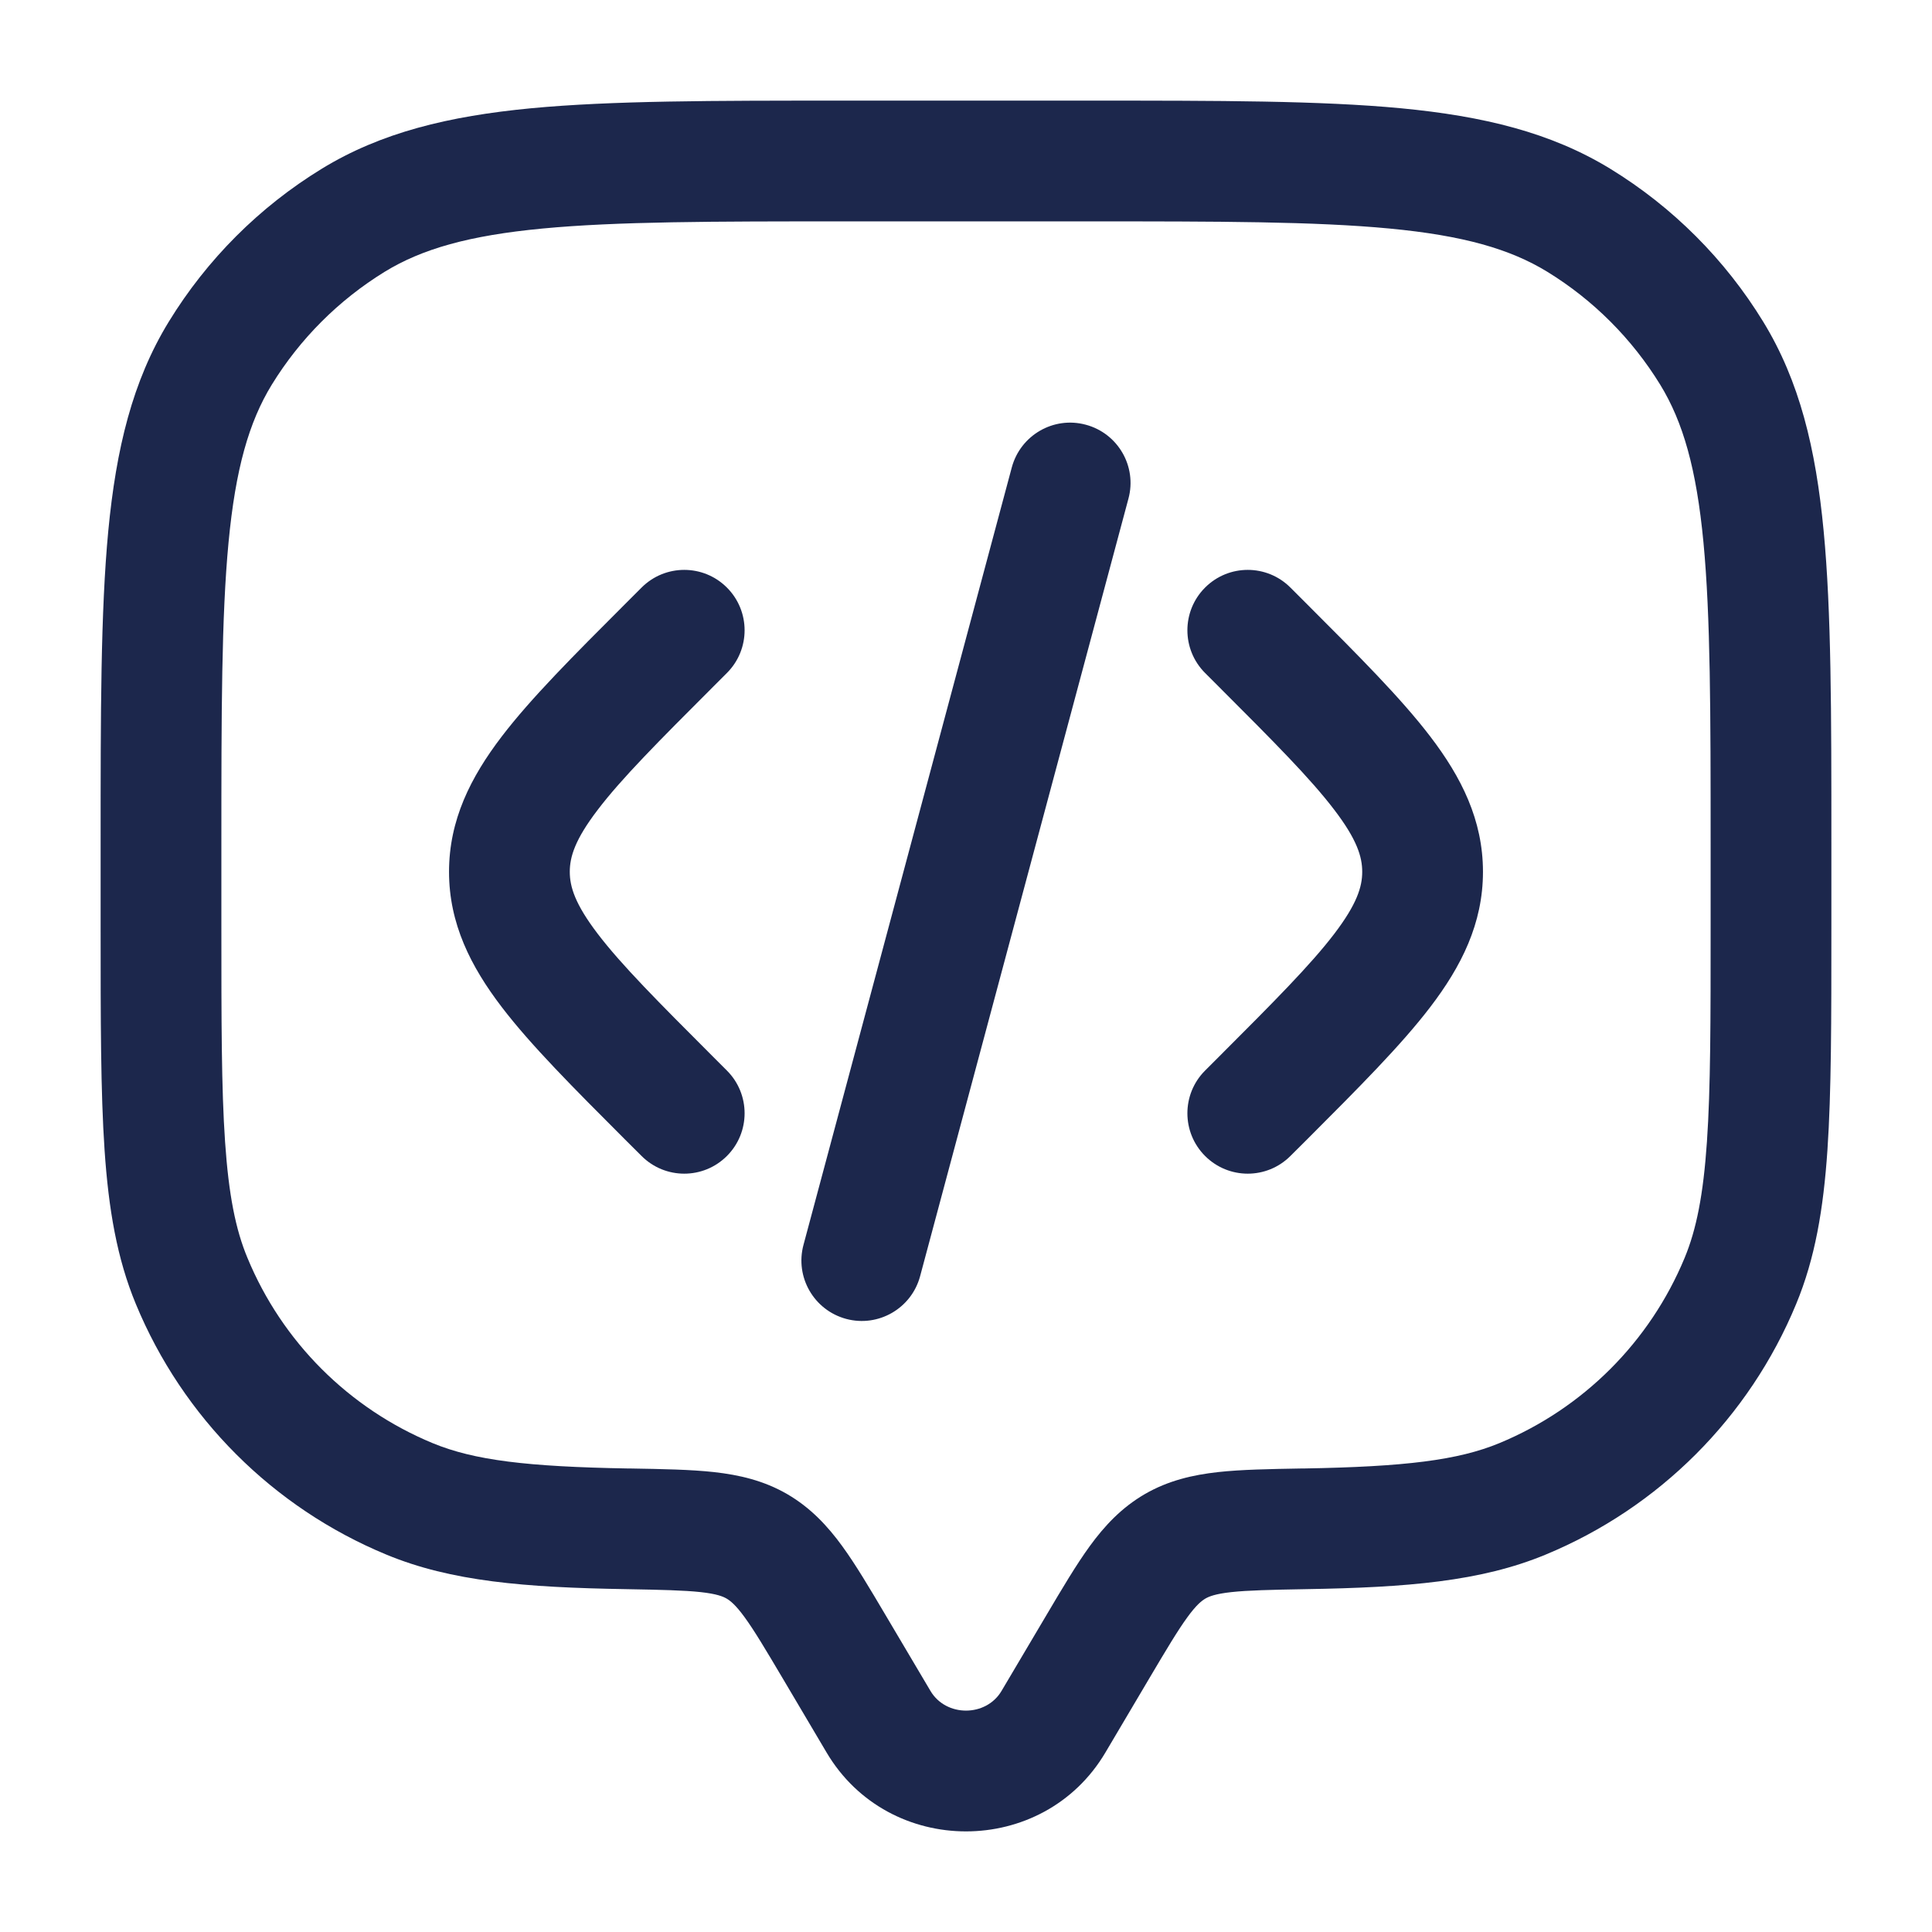
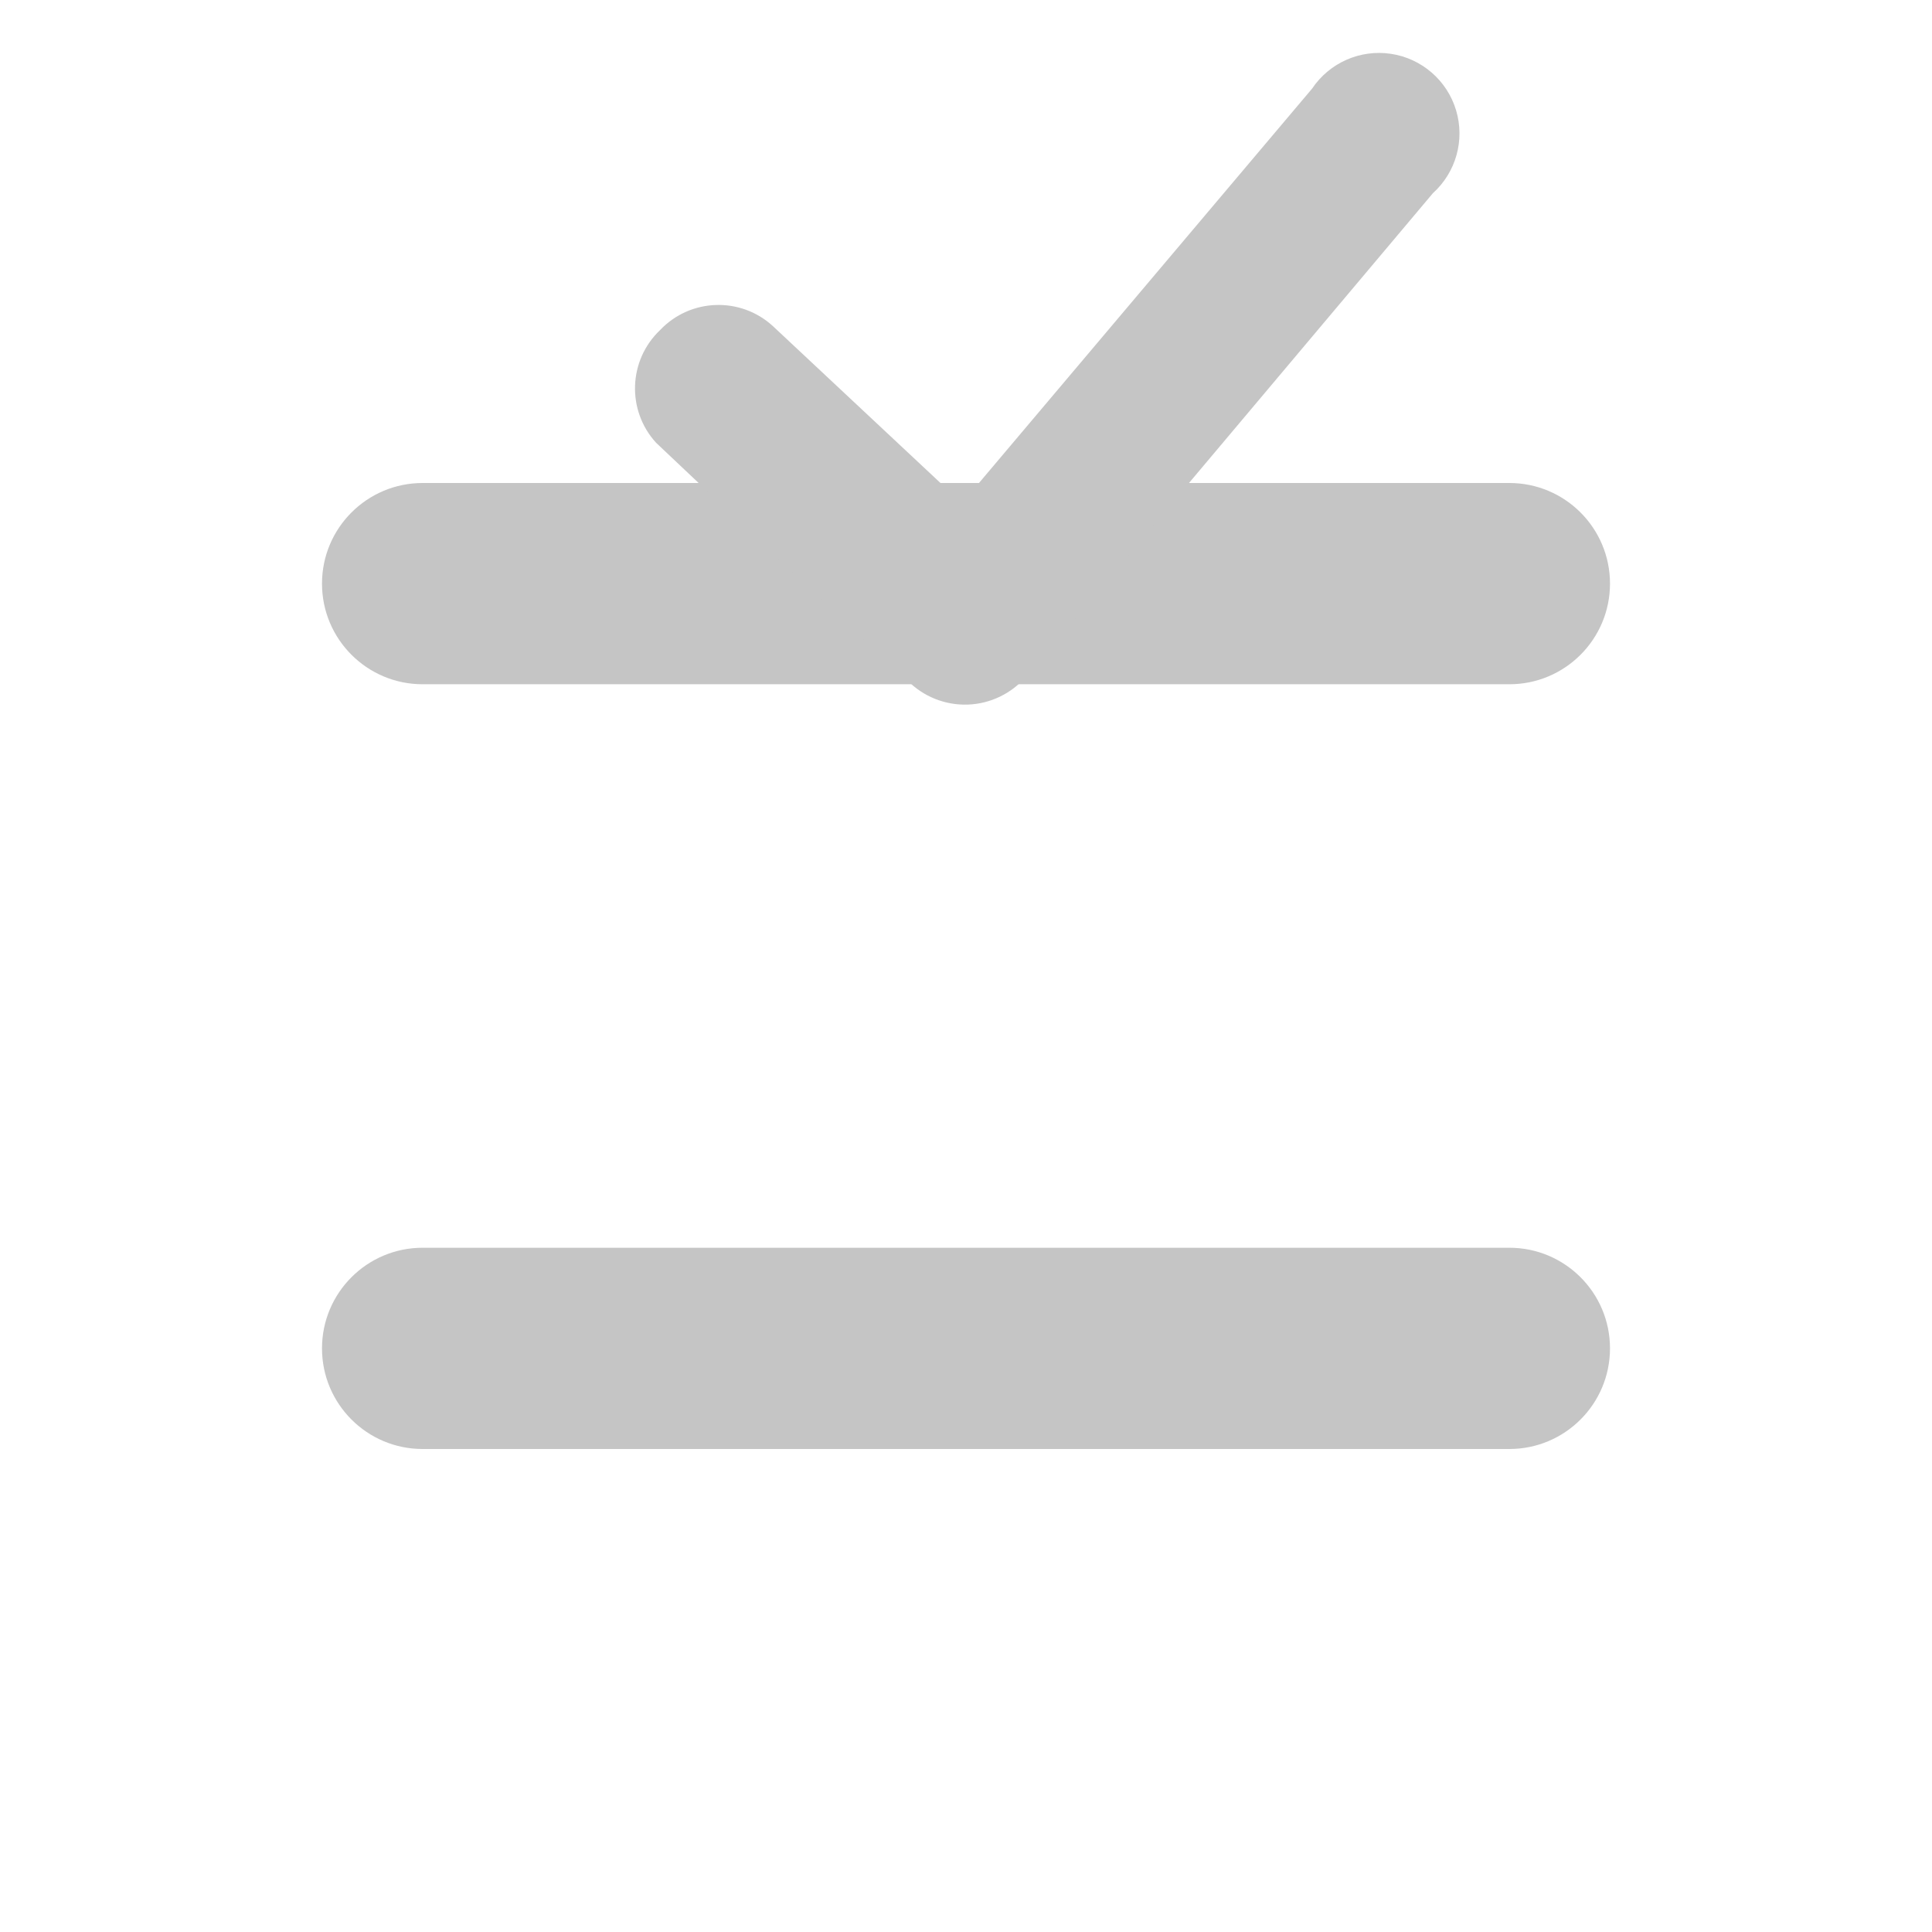
- <svg xmlns="http://www.w3.org/2000/svg" width="800px" height="800px" viewBox="0 0 24 24" fill="none">
-   <path fill-rule="evenodd" clip-rule="evenodd" d="M10.461 1.25H13.539C15.143 1.25 16.4 1.25 17.404 1.345C18.427 1.443 19.265 1.645 20.004 2.097C20.778 2.571 21.429 3.222 21.903 3.996C22.355 4.734 22.557 5.573 22.654 6.596C22.75 7.6 22.75 8.857 22.75 10.461V11.528C22.75 12.669 22.75 13.564 22.701 14.287C22.651 15.022 22.547 15.634 22.312 16.2C21.729 17.609 20.609 18.729 19.2 19.312C18.395 19.646 17.479 19.72 16.223 19.741C15.784 19.749 15.506 19.755 15.294 19.778C15.096 19.8 15.019 19.832 14.974 19.858C14.927 19.886 14.862 19.936 14.75 20.09C14.629 20.256 14.492 20.486 14.274 20.854L13.732 21.77C12.959 23.077 11.041 23.077 10.268 21.77L9.726 20.854C9.508 20.486 9.371 20.256 9.25 20.09C9.138 19.936 9.073 19.886 9.026 19.858C8.981 19.832 8.904 19.8 8.706 19.778C8.494 19.755 8.216 19.749 7.777 19.741C6.521 19.72 5.605 19.646 4.8 19.312C3.391 18.729 2.271 17.609 1.688 16.2C1.453 15.634 1.349 15.022 1.299 14.287C1.25 13.564 1.25 12.669 1.25 11.528L1.25 10.461C1.25 8.857 1.25 7.6 1.345 6.596C1.443 5.573 1.645 4.734 2.097 3.996C2.571 3.222 3.222 2.571 3.996 2.097C4.734 1.645 5.573 1.443 6.596 1.345C7.6 1.25 8.857 1.25 10.461 1.25ZM6.738 2.839C5.824 2.926 5.243 3.092 4.779 3.376C4.208 3.727 3.727 4.208 3.376 4.779C3.092 5.243 2.926 5.824 2.839 6.738C2.751 7.663 2.75 8.849 2.75 10.5V11.5C2.75 12.675 2.75 13.519 2.796 14.185C2.841 14.844 2.927 15.274 3.074 15.626C3.505 16.668 4.332 17.495 5.374 17.927C5.889 18.14 6.547 18.22 7.803 18.242L7.834 18.242C8.232 18.249 8.581 18.255 8.871 18.287C9.182 18.322 9.487 18.391 9.78 18.561C10.07 18.73 10.28 18.956 10.462 19.206C10.631 19.438 10.804 19.731 11 20.062L11.559 21.006C11.752 21.331 12.248 21.331 12.441 21.006L13 20.062C13.196 19.731 13.369 19.438 13.538 19.206C13.72 18.956 13.93 18.73 14.22 18.561C14.513 18.391 14.818 18.322 15.129 18.287C15.419 18.255 15.768 18.249 16.166 18.242L16.198 18.242C17.453 18.22 18.111 18.14 18.626 17.927C19.668 17.495 20.495 16.668 20.927 15.626C21.073 15.274 21.159 14.844 21.204 14.185C21.25 13.519 21.25 12.675 21.25 11.5V10.5C21.25 8.849 21.249 7.663 21.161 6.738C21.074 5.824 20.908 5.243 20.624 4.779C20.273 4.208 19.793 3.727 19.221 3.376C18.757 3.092 18.176 2.926 17.262 2.839C16.337 2.751 15.151 2.75 13.5 2.75H10.5C8.849 2.75 7.663 2.751 6.738 2.839ZM13.488 5.276C13.888 5.383 14.126 5.794 14.018 6.194L11.43 15.853C11.323 16.253 10.912 16.491 10.512 16.384C10.111 16.276 9.874 15.865 9.981 15.465L12.569 5.806C12.677 5.406 13.088 5.168 13.488 5.276ZM9.03 7.299C9.323 7.592 9.323 8.067 9.03 8.36L8.859 8.531C8.177 9.213 7.72 9.672 7.425 10.06C7.142 10.43 7.078 10.645 7.078 10.83C7.078 11.014 7.142 11.229 7.425 11.6C7.72 11.987 8.177 12.446 8.859 13.128L9.03 13.299C9.323 13.592 9.323 14.067 9.03 14.36C8.737 14.653 8.263 14.653 7.97 14.36L7.761 14.152C7.126 13.516 6.596 12.986 6.232 12.509C5.848 12.006 5.578 11.474 5.578 10.83C5.578 10.185 5.848 9.653 6.232 9.15C6.596 8.673 7.126 8.143 7.761 7.508L7.97 7.299C8.263 7.006 8.737 7.006 9.03 7.299ZM14.97 7.299C15.263 7.006 15.737 7.006 16.03 7.299L16.239 7.508C16.874 8.143 17.404 8.673 17.768 9.15C18.152 9.653 18.422 10.185 18.422 10.83C18.422 11.474 18.152 12.006 17.768 12.509C17.404 12.986 16.874 13.516 16.239 14.152L16.03 14.36C15.737 14.653 15.263 14.653 14.97 14.36C14.677 14.067 14.677 13.592 14.97 13.299L15.141 13.128C15.823 12.446 16.28 11.987 16.575 11.6C16.858 11.229 16.922 11.014 16.922 10.83C16.922 10.645 16.858 10.43 16.575 10.06C16.28 9.672 15.823 9.213 15.141 8.531L14.97 8.36C14.677 8.067 14.677 7.592 14.97 7.299Z" fill="#1C274C" />
+ <svg xmlns="http://www.w3.org/2000/svg" viewBox="0 0 24 24" fill="none">
+   <rect x="4" y="6" width="16" height="2.5" rx="1.25" fill="#C5C5C5" />
+   <rect x="4" y="15.5" width="16" height="2.5" rx="1.25" fill="#C5C5C5" />
+   <path fill="#C5C5C5" d="M8.2 4.1a1 1 0 0 1 1.4-.05l2.35 2.2 4.35-5.15a1 1 0 1 1 1.5 1.3l-5.05 6a1 1 0 0 1-1.48.05L8.15 5.5a1 1 0 0 1 .05-1.4z" />
</svg>
